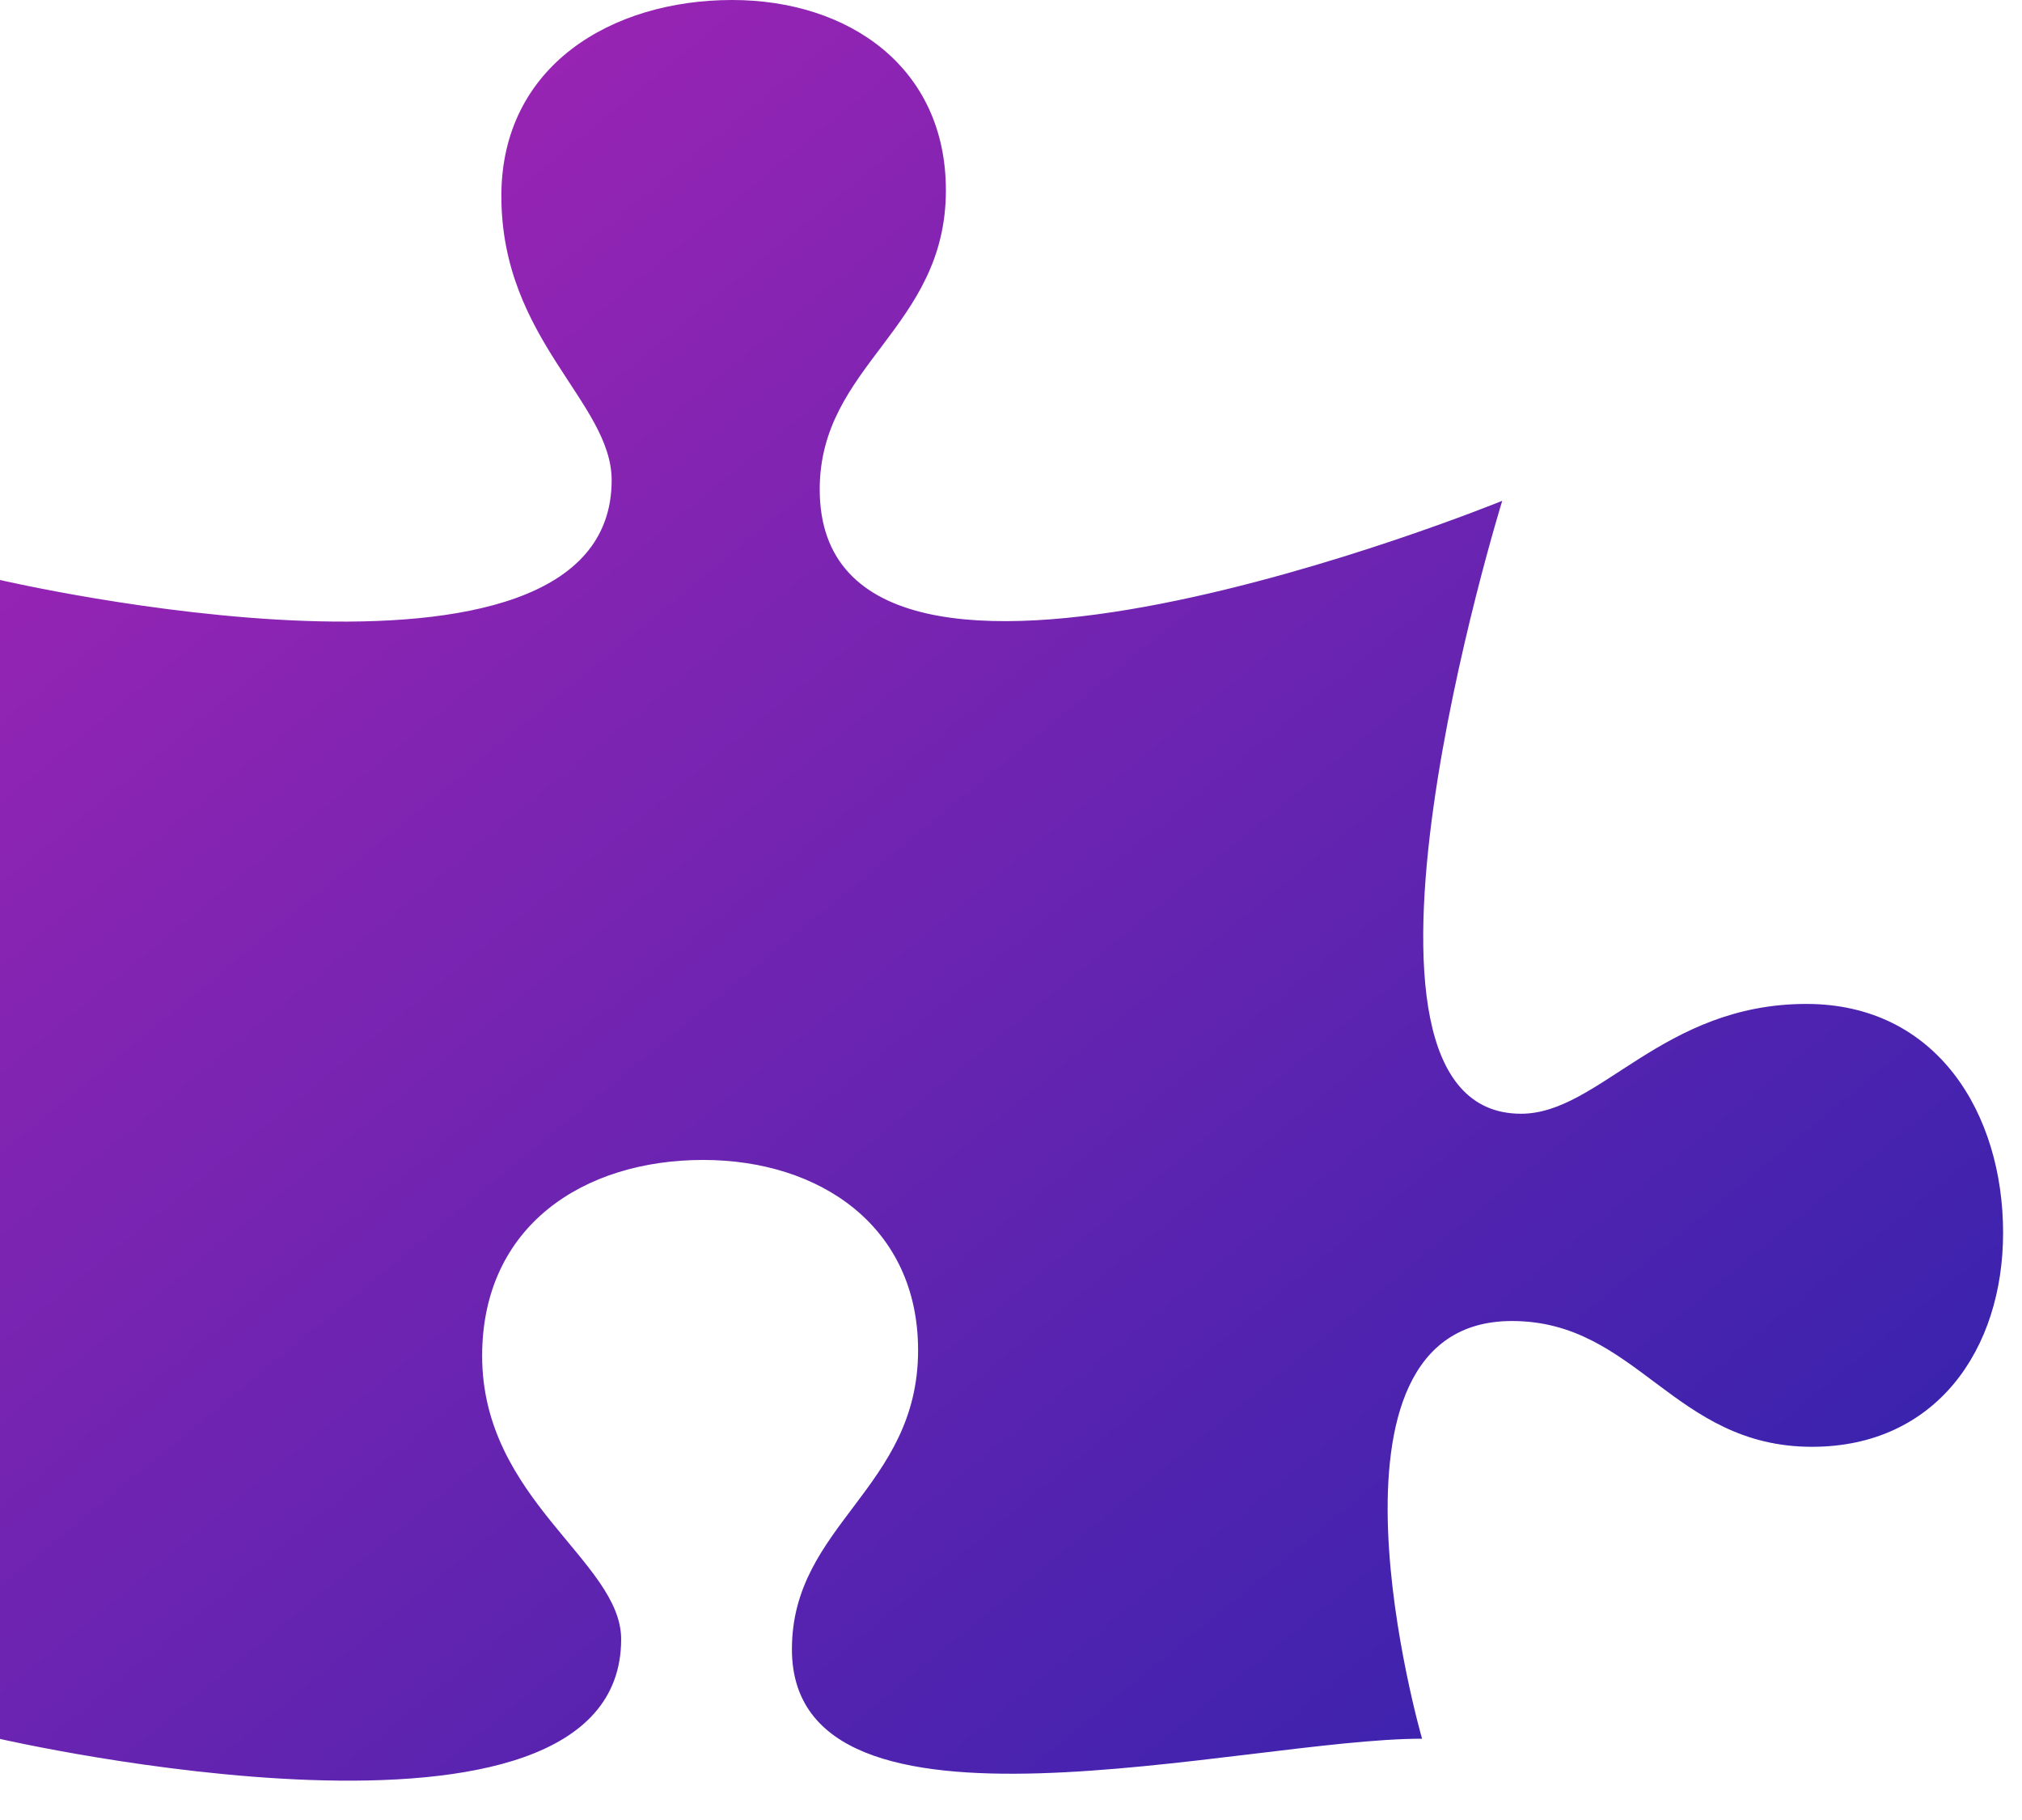
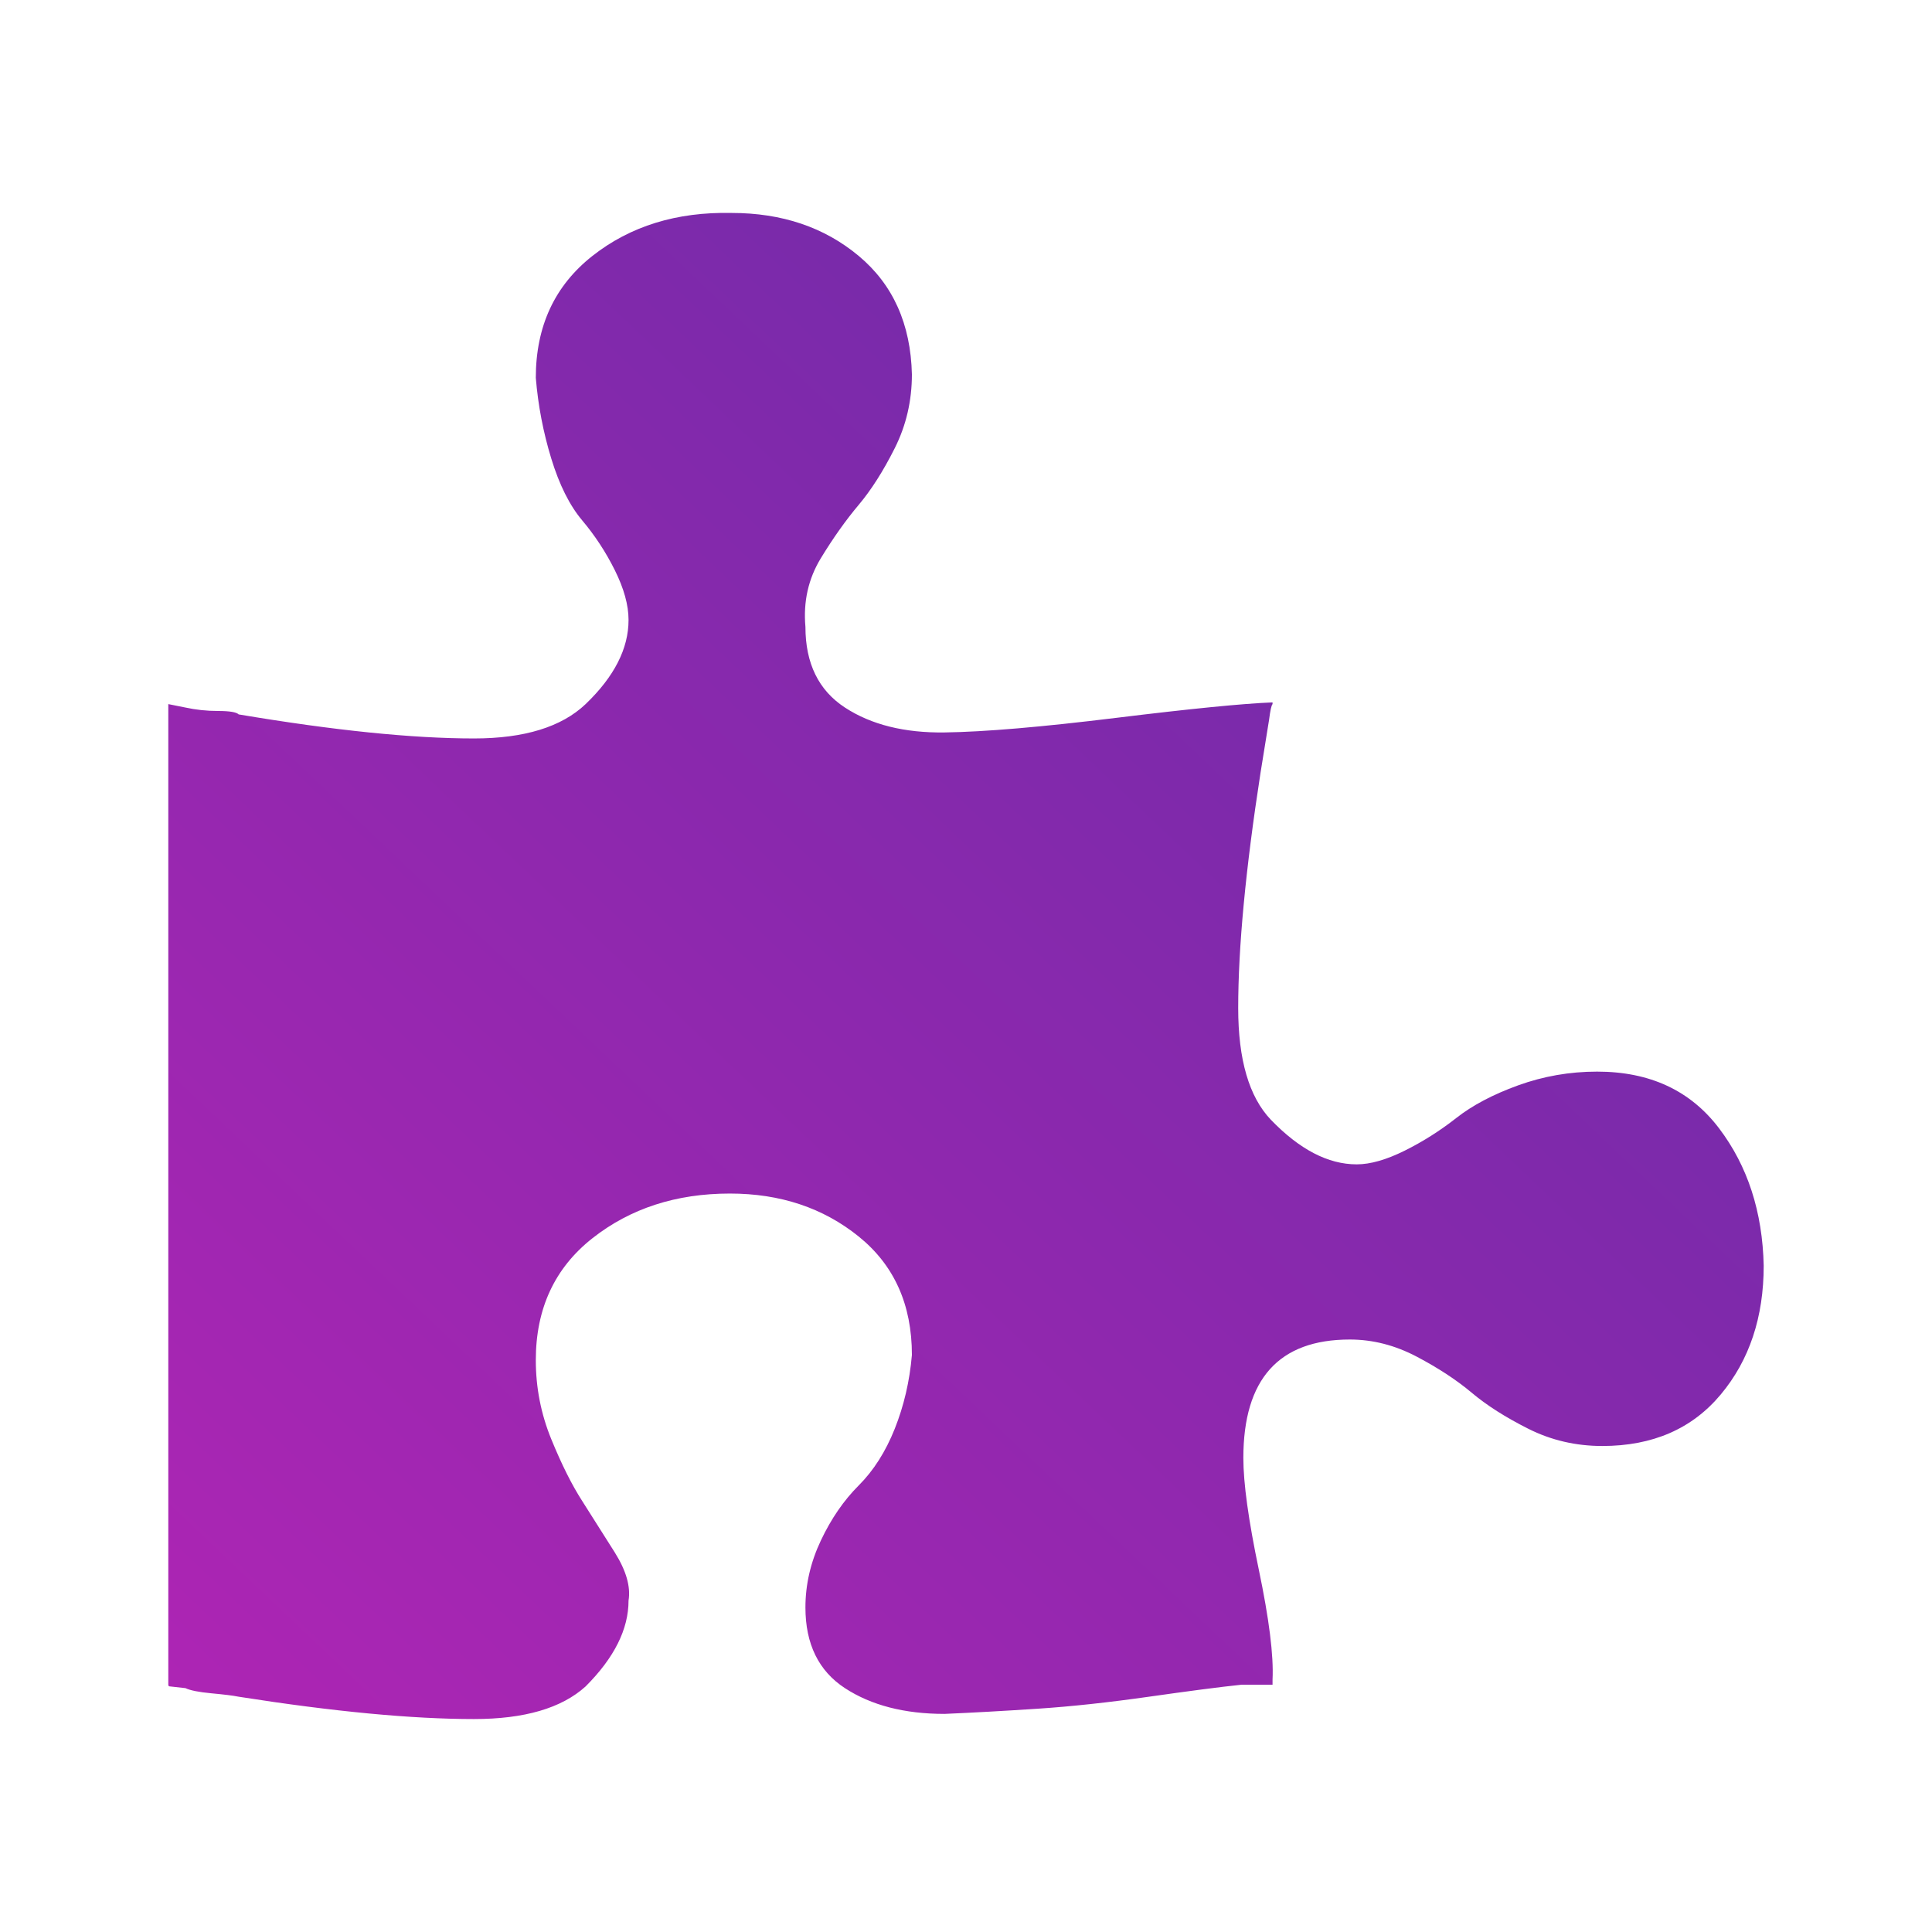
- <svg xmlns="http://www.w3.org/2000/svg" width="20" height="18" viewBox="0 0 20 18" fill="none">
-   <path d="M17.867 9.929C16.439 9.929 15.82 11.015 15.045 11.015C12.982 11.015 14.859 4.953 14.859 4.953C14.859 4.953 8.108 7.705 8.108 4.84C8.108 3.607 9.356 3.249 9.356 1.882C9.356 0.661 8.389 0 7.242 0C6.05 0 4.959 0.65 4.959 1.938C4.959 3.361 6.05 3.977 6.05 4.75C6.05 7.145 0 5.736 0 5.736V17.198C0 17.198 6.144 18.61 6.144 16.212C6.144 15.44 4.769 14.833 4.769 13.41C4.769 12.122 5.775 11.472 6.955 11.472C8.114 11.472 9.081 12.133 9.081 13.354C9.081 14.72 7.833 15.079 7.833 16.311C7.833 18.403 12.293 17.196 14.066 17.196C14.066 17.196 12.872 13.065 14.955 13.065C16.192 13.065 16.552 14.309 17.923 14.309C19.149 14.309 19.813 13.346 19.813 12.192C19.813 11.015 19.16 9.929 17.867 9.929Z" fill="url(#paint0_linear)" />
+ <svg xmlns="http://www.w3.org/2000/svg" width="18" height="18" viewBox="0 0 18 18" fill="none">
+   <path fill-rule="evenodd" clip-rule="evenodd" d="M16.432 11.792C16.432 12.272 16.299 12.672 16.032 12.992C15.765 13.312 15.397 13.472 14.928 13.472C14.683 13.472 14.453 13.419 14.24 13.312C14.027 13.205 13.851 13.093 13.712 12.976C13.573 12.859 13.403 12.747 13.2 12.64C12.997 12.533 12.789 12.48 12.576 12.48C11.915 12.48 11.584 12.848 11.584 13.584C11.584 13.819 11.632 14.165 11.728 14.624C11.824 15.083 11.867 15.424 11.856 15.648V15.696H11.568C11.365 15.717 11.077 15.755 10.704 15.808C10.331 15.861 9.984 15.899 9.664 15.92C9.344 15.941 9.056 15.957 8.8 15.968C8.427 15.968 8.117 15.888 7.872 15.728C7.627 15.568 7.504 15.317 7.504 14.976C7.504 14.763 7.552 14.555 7.648 14.352C7.744 14.149 7.861 13.979 8 13.84C8.139 13.701 8.251 13.525 8.336 13.312C8.421 13.099 8.475 12.869 8.496 12.624C8.496 12.155 8.331 11.787 8 11.52C7.669 11.253 7.269 11.12 6.8 11.12C6.299 11.12 5.872 11.259 5.52 11.536C5.168 11.813 4.992 12.192 4.992 12.672C4.992 12.928 5.04 13.173 5.136 13.408C5.232 13.643 5.328 13.835 5.424 13.984L5.728 14.464C5.835 14.635 5.877 14.784 5.856 14.912C5.856 15.179 5.723 15.445 5.456 15.712C5.232 15.915 4.885 16.016 4.416 16.016C3.84 16.016 3.109 15.947 2.224 15.808C2.171 15.797 2.085 15.787 1.968 15.776C1.851 15.765 1.771 15.749 1.728 15.728L1.584 15.712C1.573 15.712 1.568 15.707 1.568 15.696V6.56L1.728 6.592C1.824 6.613 1.925 6.624 2.032 6.624C2.139 6.624 2.203 6.635 2.224 6.656C3.109 6.805 3.84 6.88 4.416 6.88C4.885 6.88 5.232 6.773 5.456 6.56C5.723 6.304 5.856 6.043 5.856 5.776C5.856 5.637 5.813 5.483 5.728 5.312C5.643 5.141 5.541 4.987 5.424 4.848C5.307 4.709 5.211 4.517 5.136 4.272C5.061 4.027 5.013 3.776 4.992 3.52C4.992 3.04 5.168 2.661 5.52 2.384C5.872 2.107 6.304 1.973 6.816 1.984C7.285 1.984 7.68 2.117 8 2.384C8.32 2.651 8.485 3.019 8.496 3.488C8.496 3.733 8.443 3.963 8.336 4.176C8.229 4.389 8.117 4.565 8 4.704C7.883 4.843 7.765 5.008 7.648 5.2C7.531 5.392 7.483 5.605 7.504 5.84C7.504 6.181 7.627 6.432 7.872 6.592C8.117 6.752 8.427 6.829 8.8 6.824C9.173 6.819 9.707 6.773 10.4 6.688C11.093 6.603 11.579 6.555 11.856 6.544V6.56C11.845 6.571 11.835 6.619 11.824 6.704L11.744 7.2C11.605 8.096 11.536 8.827 11.536 9.392C11.536 9.872 11.637 10.219 11.84 10.432C12.107 10.709 12.373 10.848 12.64 10.848C12.768 10.848 12.917 10.805 13.088 10.72C13.259 10.635 13.419 10.533 13.568 10.416C13.717 10.299 13.909 10.197 14.144 10.112C14.379 10.027 14.624 9.984 14.88 9.984C15.371 9.984 15.749 10.16 16.016 10.512C16.283 10.864 16.421 11.291 16.432 11.792Z" fill="url(#paint0_linear)" />
  <defs>
-     <linearGradient id="paint0_linear" x1="-1.667" y1="-1.761" x2="14.435" y2="17.863" gradientUnits="userSpaceOnUse">
-       <stop stop-color="#B625B5" />
-       <stop offset="1" stop-color="#3B23AE" />
+     <linearGradient id="paint0_linear" x1="1.568" y1="16.016" x2="15.614" y2="1.207" gradientUnits="userSpaceOnUse">
+       <stop stop-color="#AE25B4" />
+       <stop offset="1" stop-color="#632CA6" />
    </linearGradient>
  </defs>
</svg>
